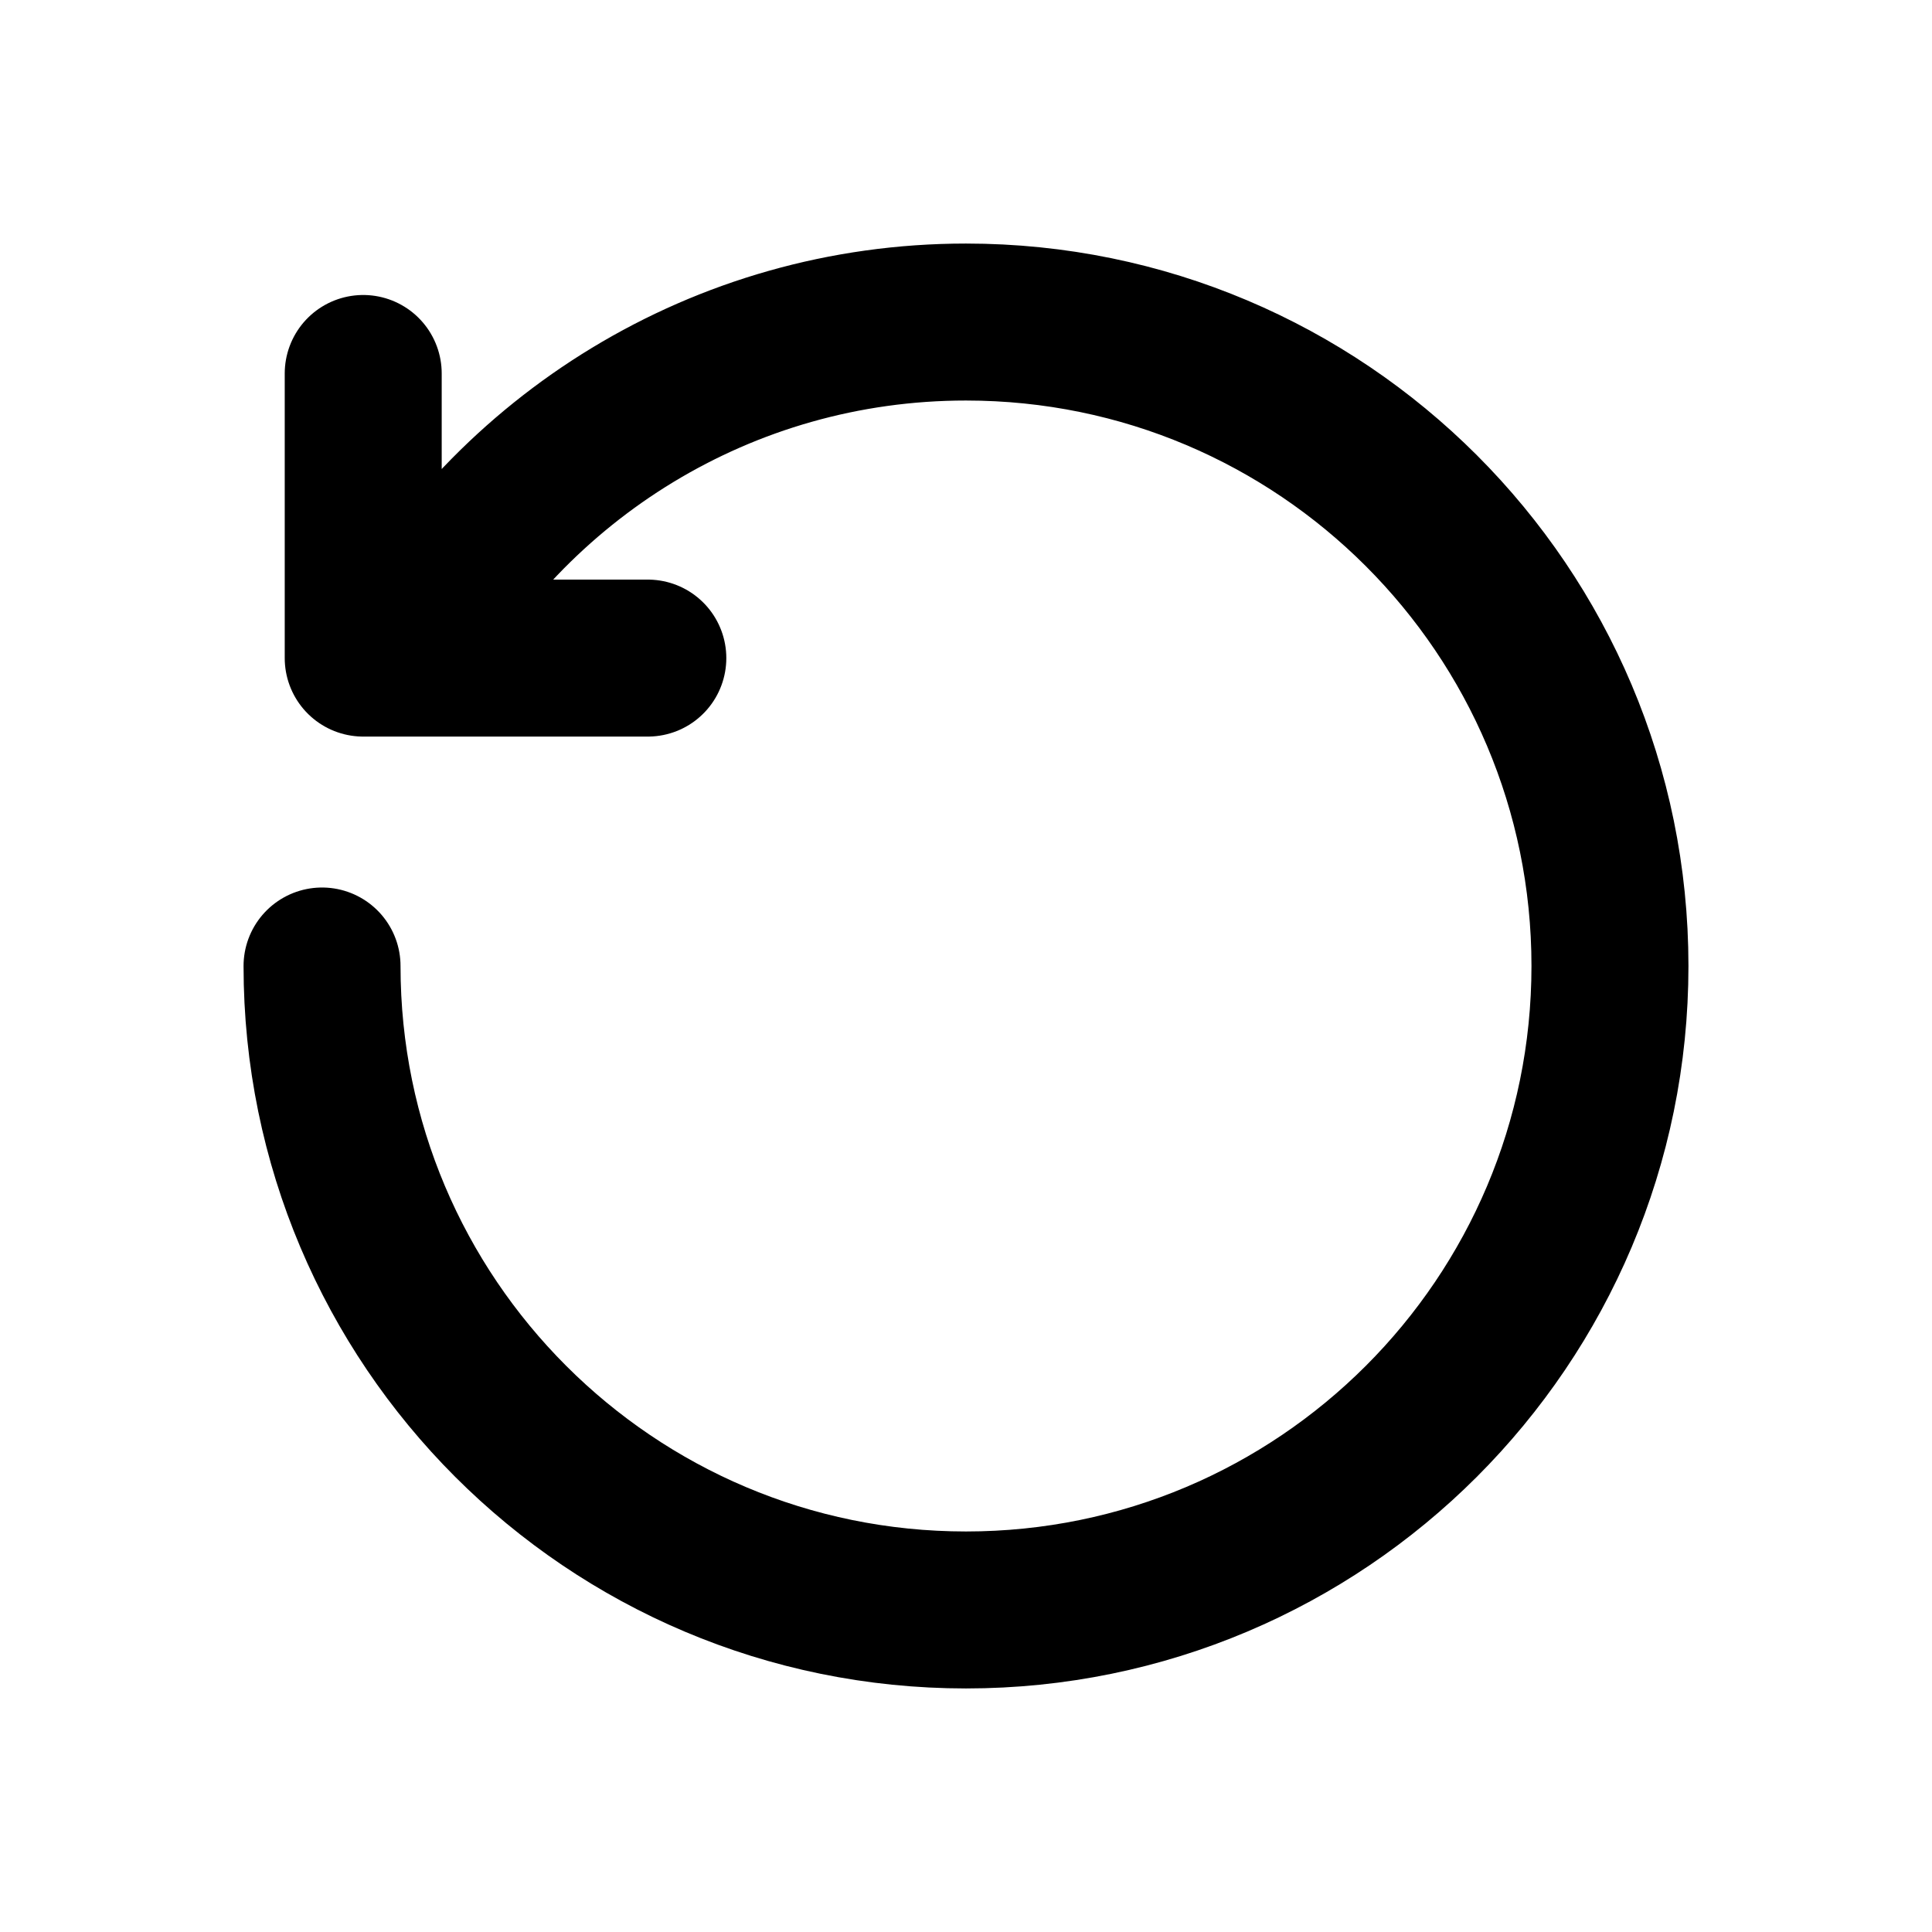
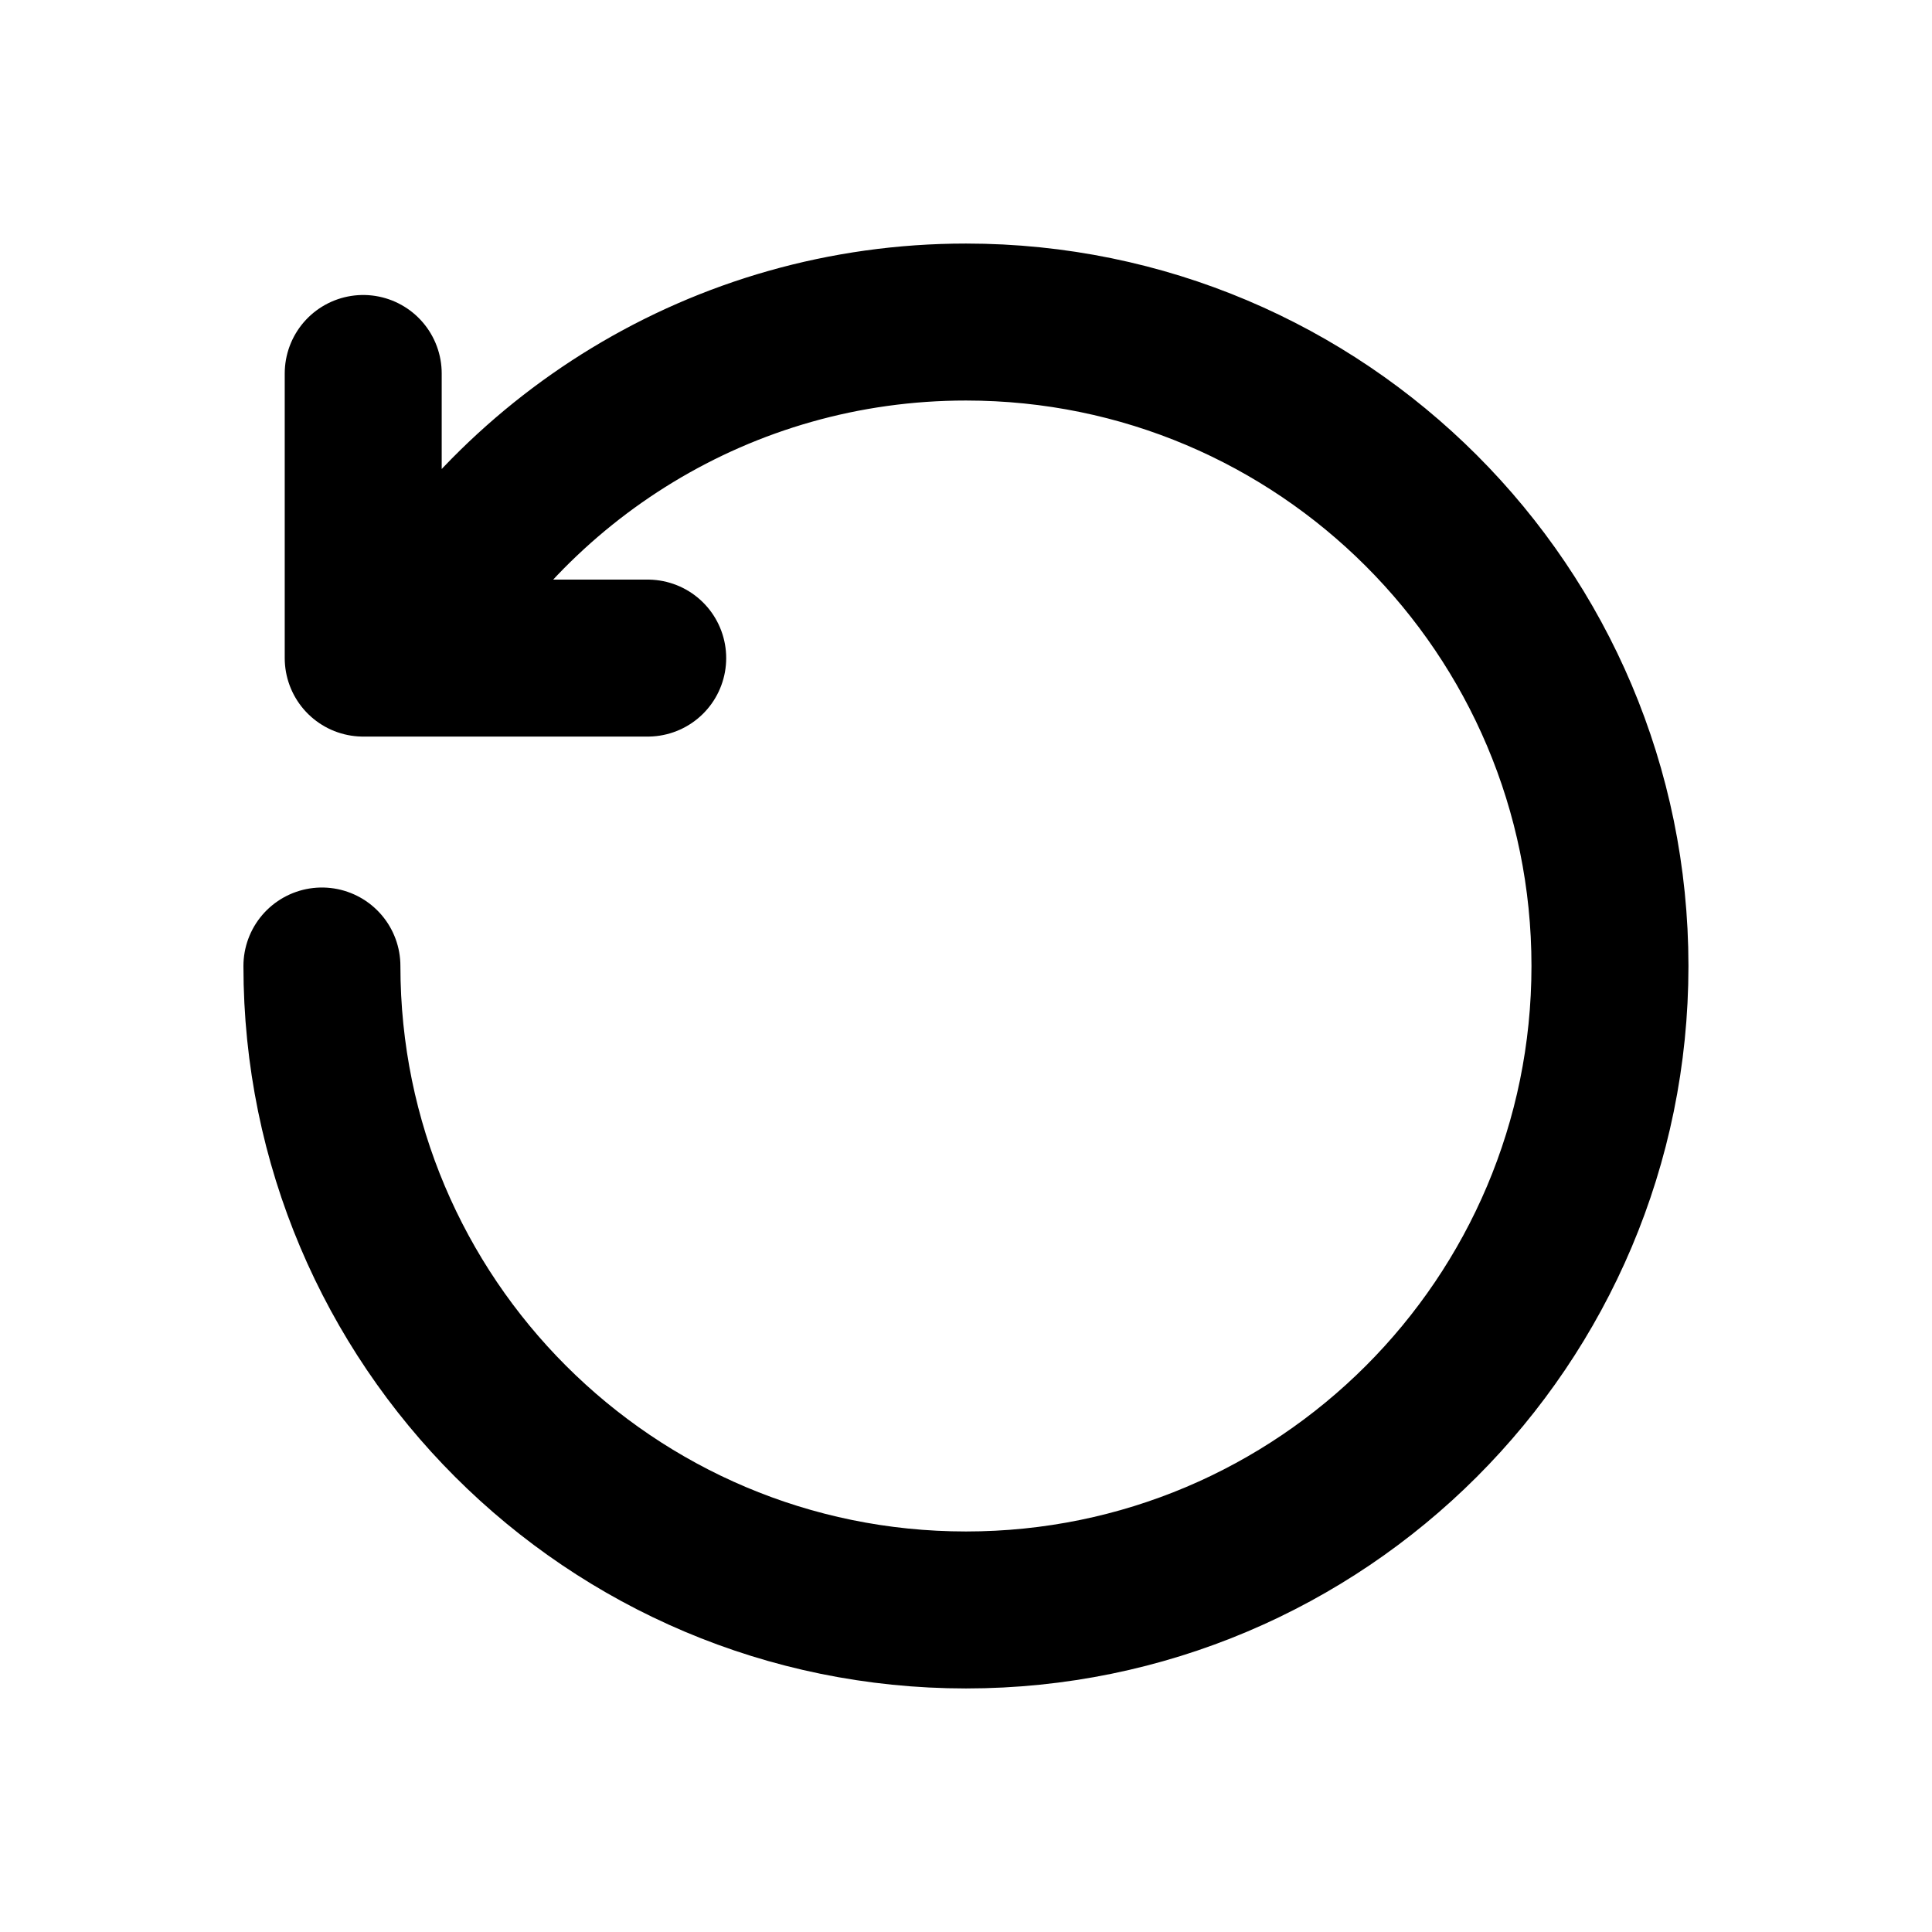
<svg xmlns="http://www.w3.org/2000/svg" width="16" height="16" viewBox="0 0 16 16" fill="none">
-   <path d="M3.008 3.093V5.45H5.365M3.315 5.45C4.22 3.792 5.979 2.667 8 2.667C10.945 2.667 13.333 5.055 13.333 8C13.333 10.945 10.945 13.333 8 13.333C5.055 13.333 2.667 10.945 2.667 8" stroke="black" stroke-width="1.3" stroke-linecap="round" stroke-linejoin="round" />
+   <path d="M3.008 3.093V5.45H5.364M3.315 5.45C4.22 3.792 5.978 2.667 8 2.667C10.945 2.667 13.333 5.055 13.333 8C13.333 10.945 10.945 13.333 8 13.333C5.054 13.333 2.666 10.945 2.666 8" stroke="black" stroke-width="1.3" stroke-linecap="round" stroke-linejoin="round" />
</svg>
